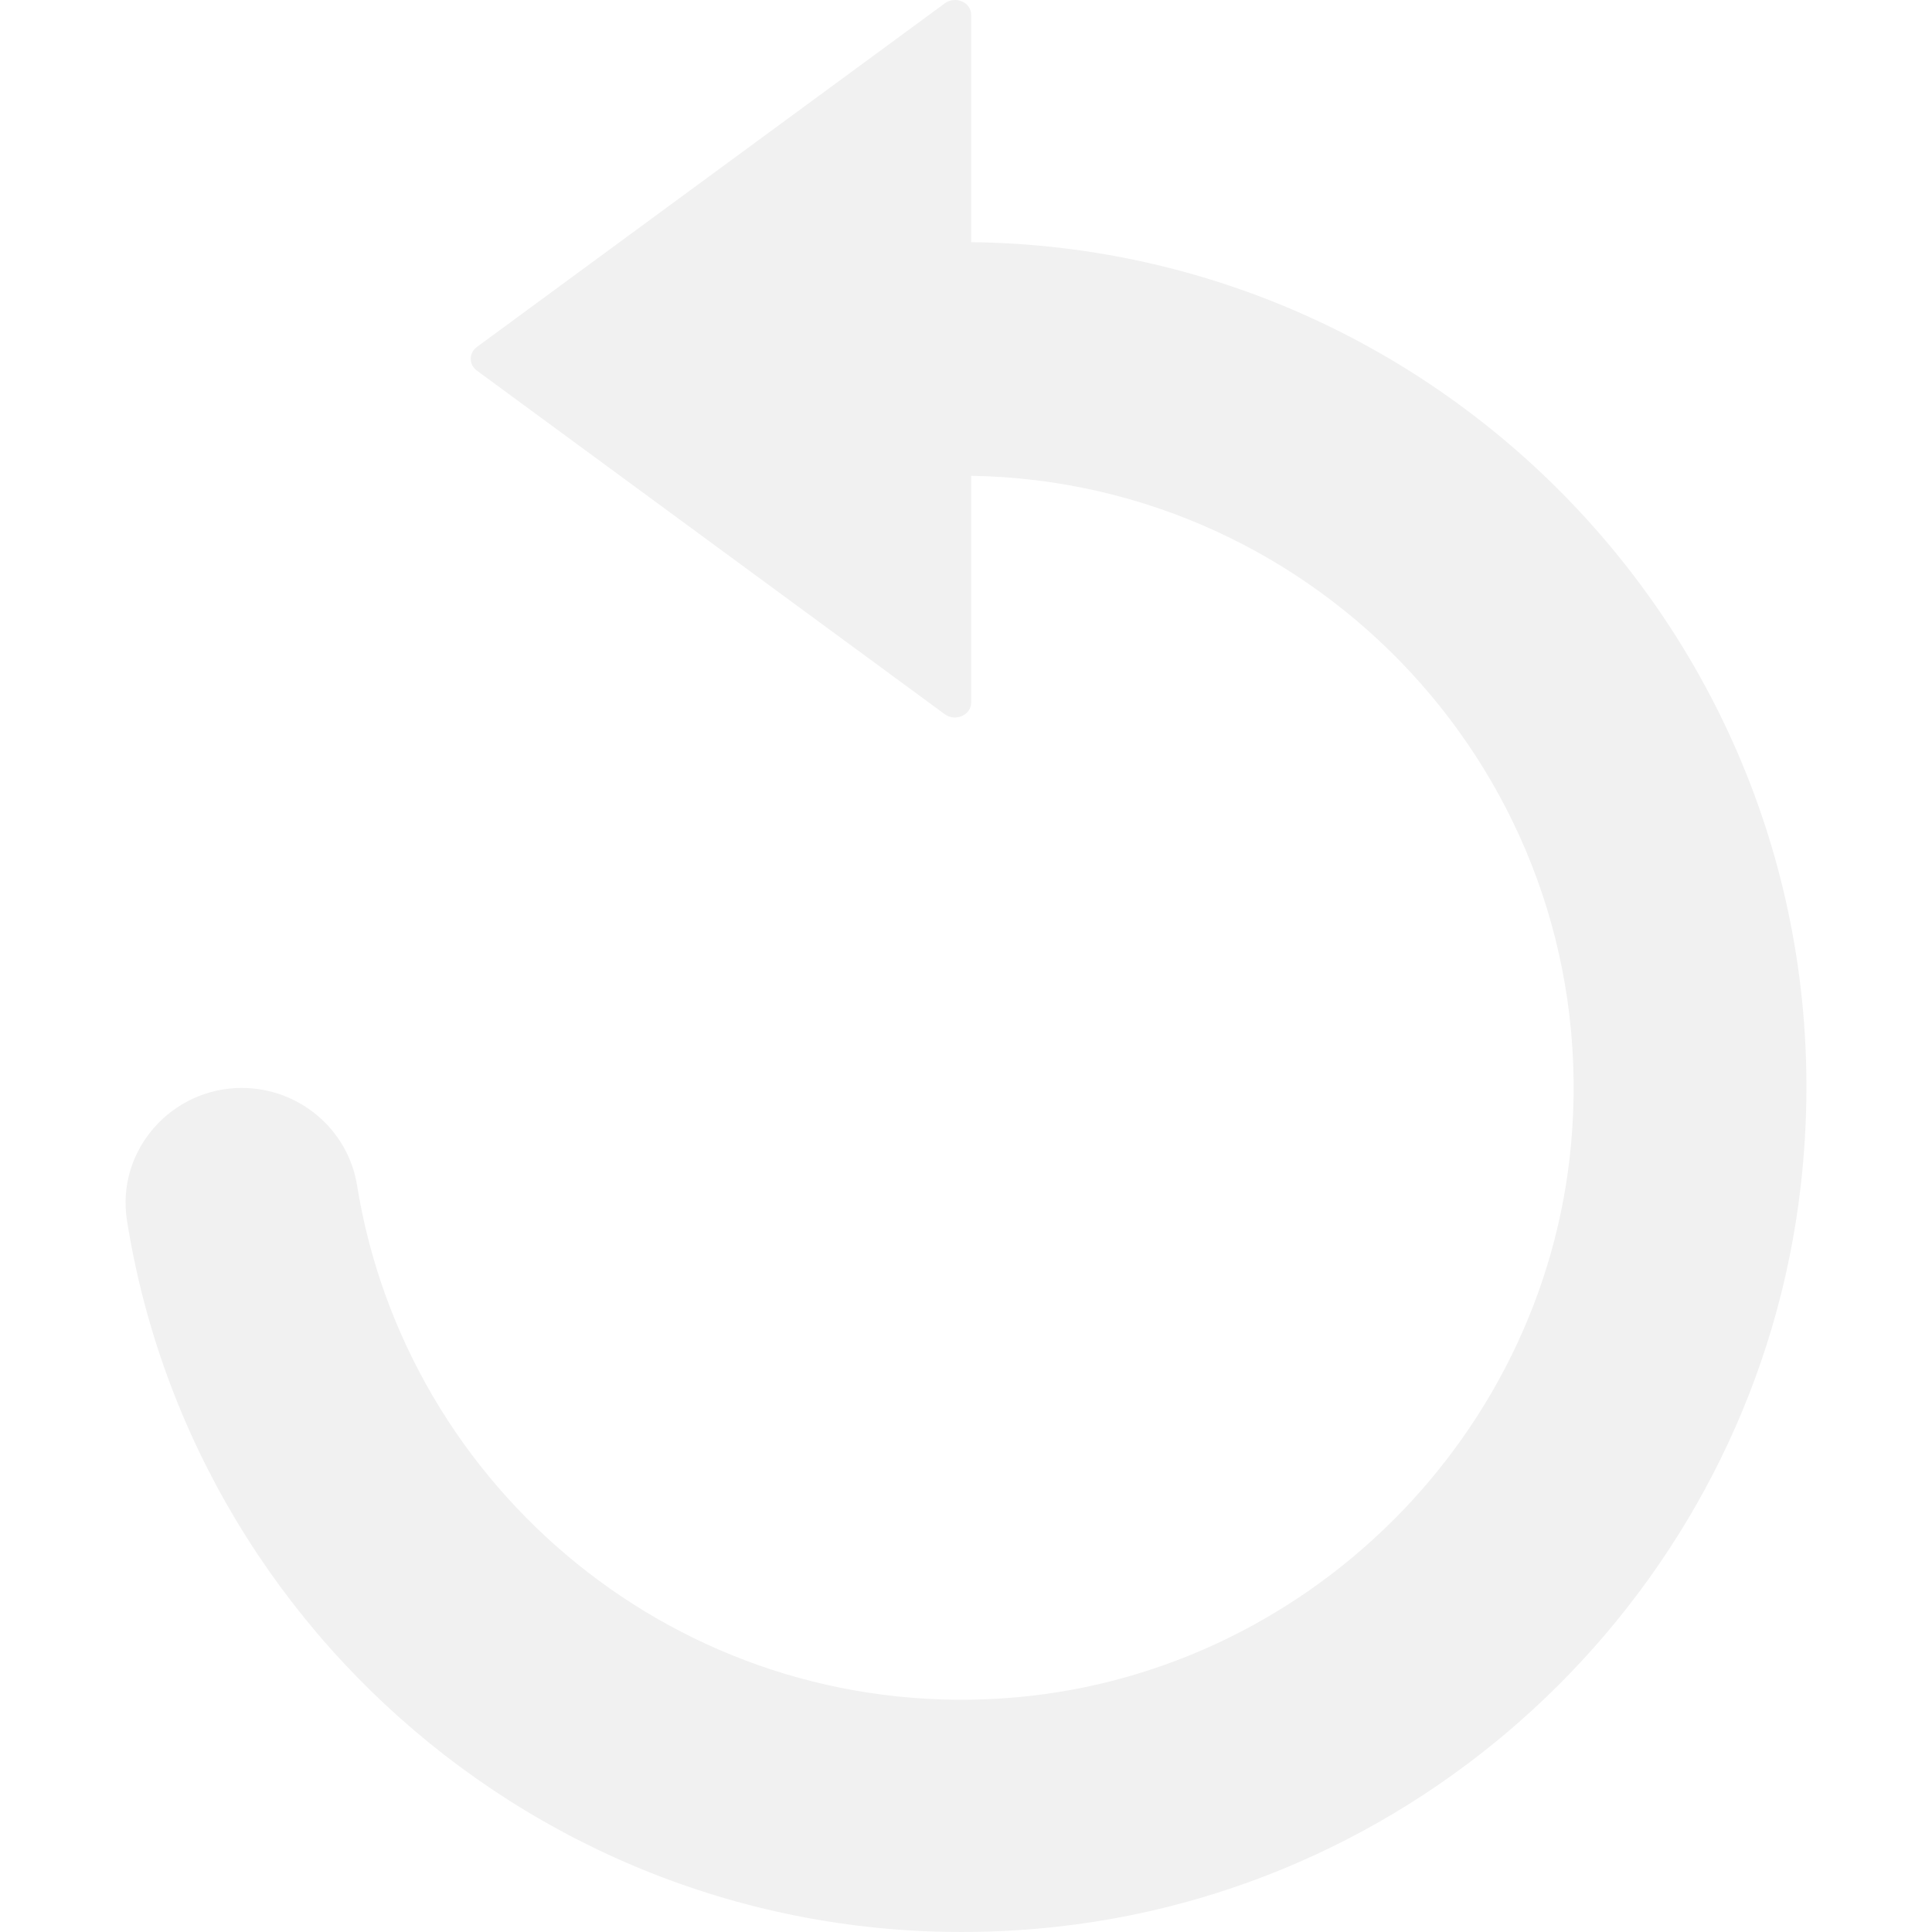
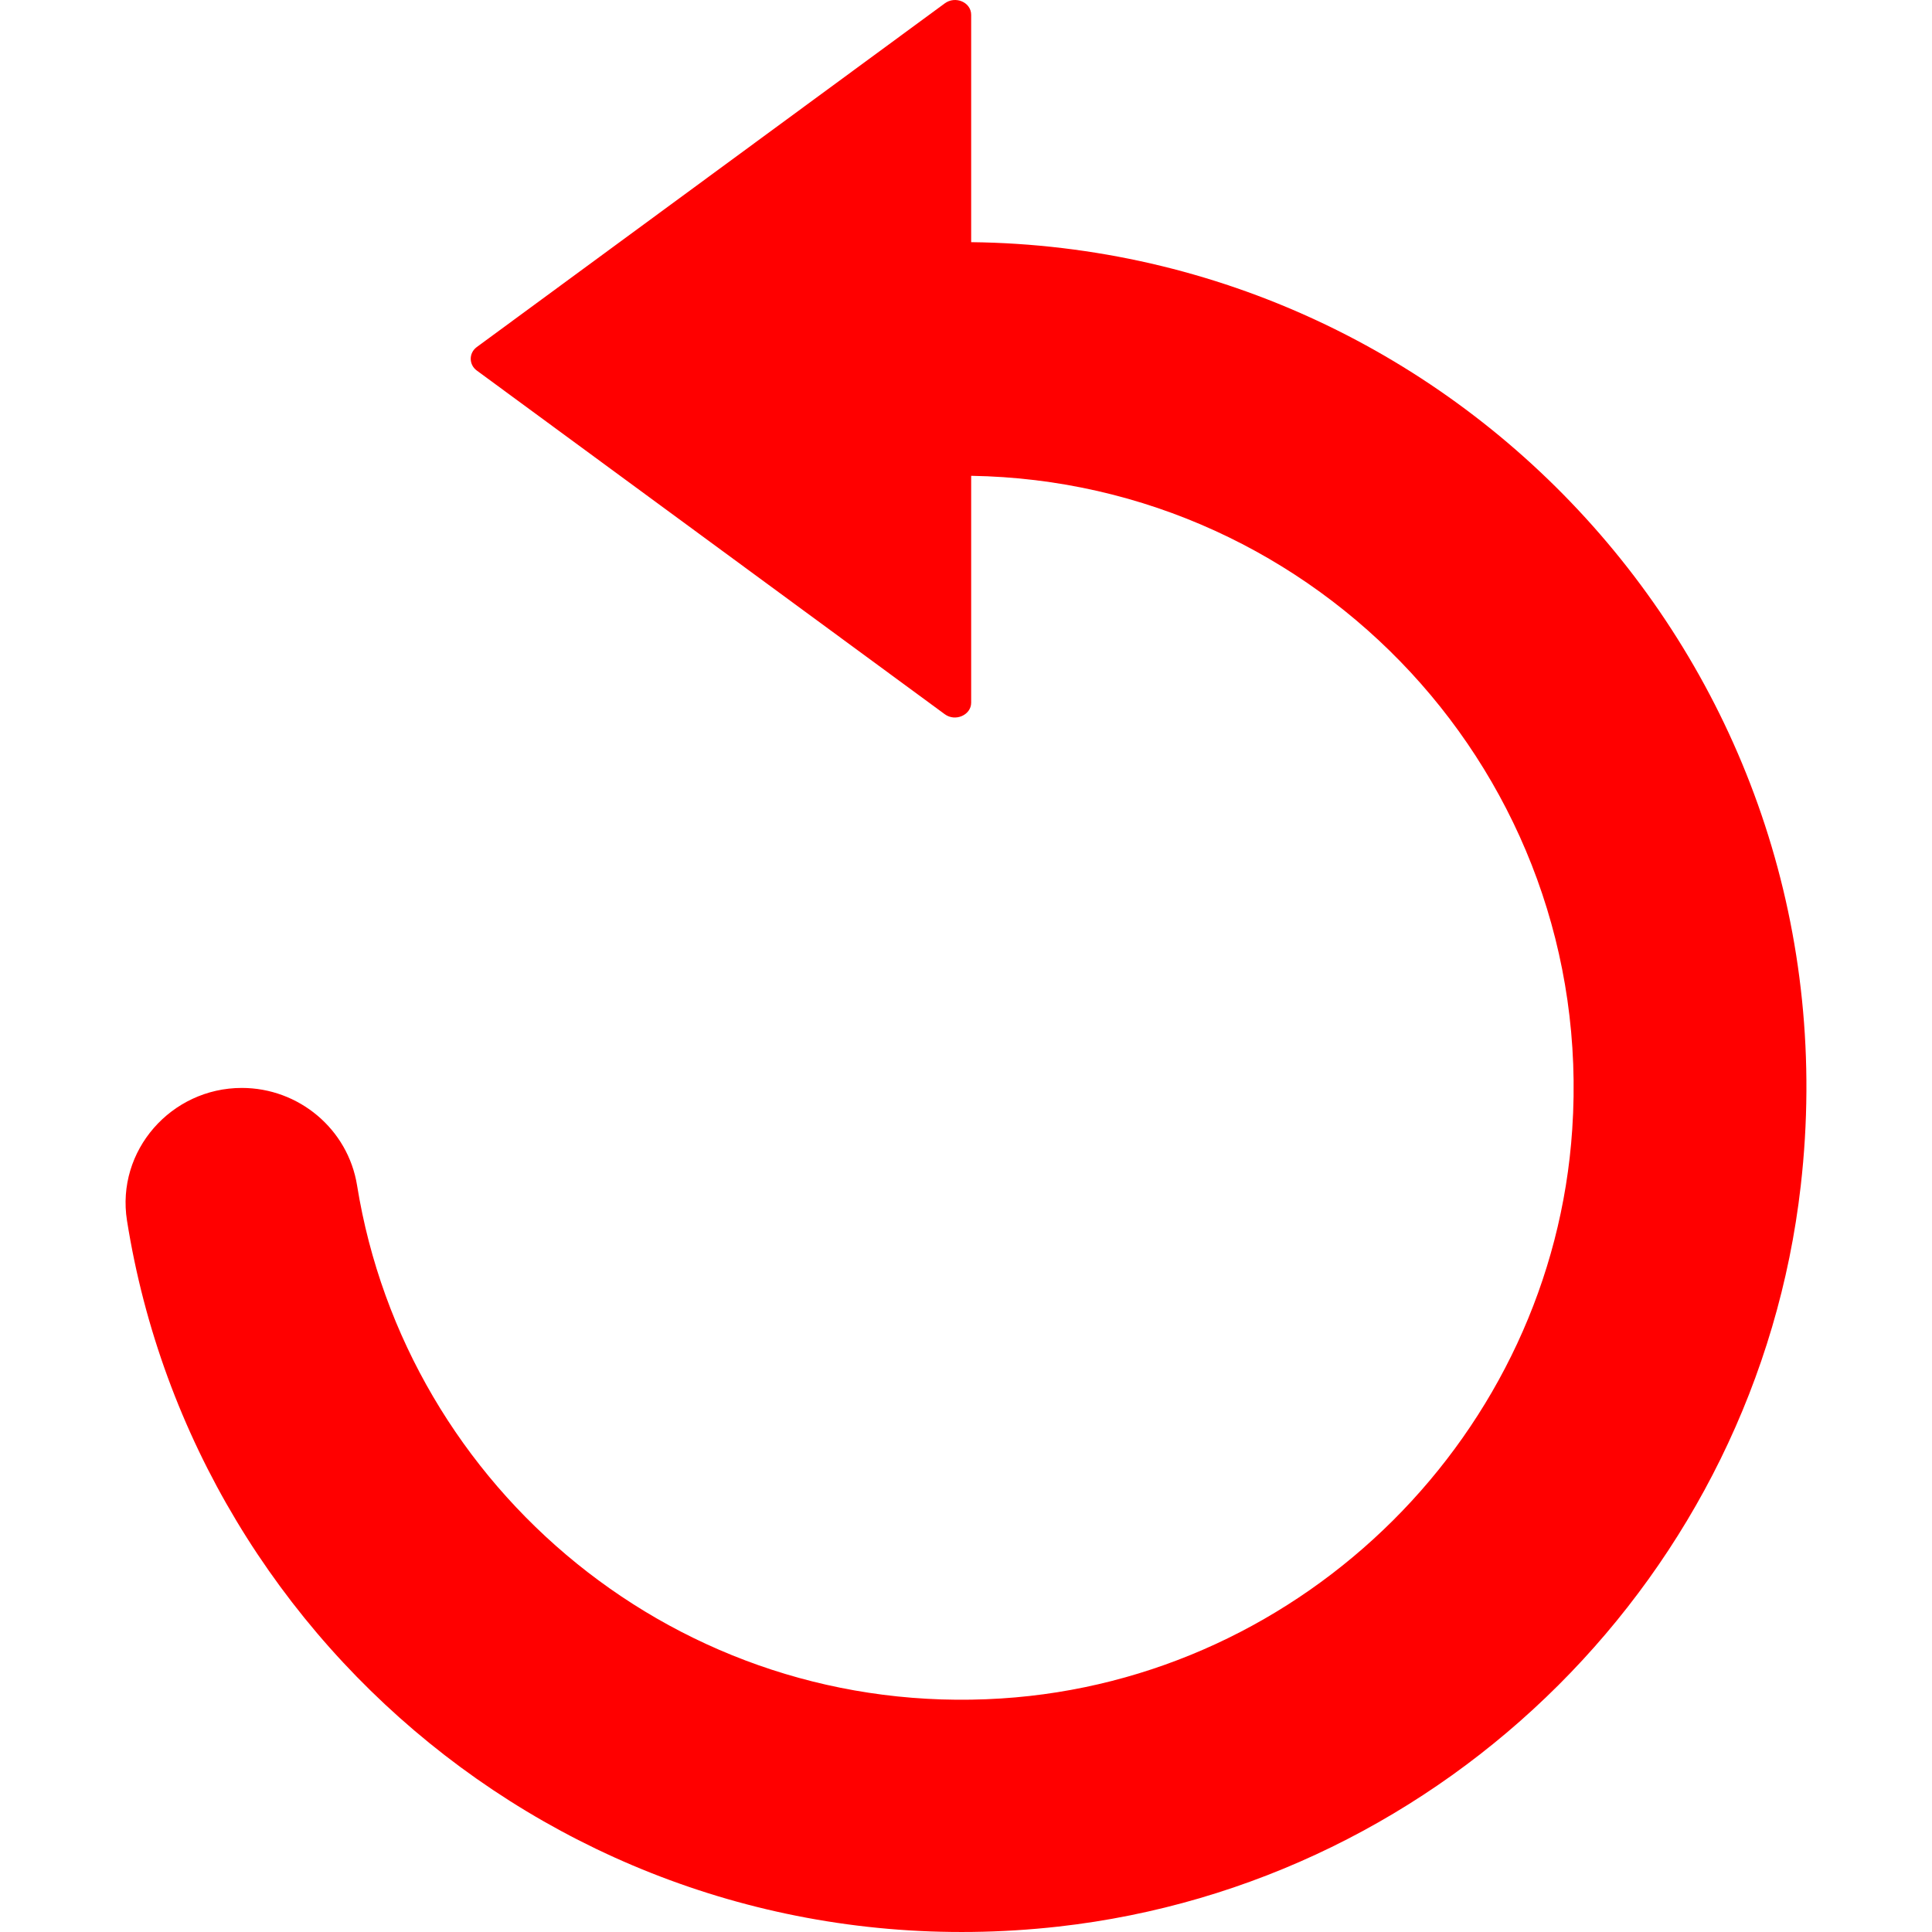
- <svg xmlns="http://www.w3.org/2000/svg" version="1.1" id="Capa_1" x="0px" y="0px" viewBox="0 0 489.533 489.533" style="fill:#f1f1f1" xml:space="preserve">
+ <svg xmlns="http://www.w3.org/2000/svg" version="1.1" id="Capa_1" x="0px" y="0px" viewBox="0 0 489.533 489.533" xml:space="preserve">
  <g>
-     <path d="M268.175,488.161c98.2-11,176.9-89.5,188.1-187.7c14.7-128.4-85.1-237.7-210.2-239.1v-57.6c0-3.2-4-4.9-6.7-2.9   l-118.6,87.1c-2,1.5-2,4.4,0,5.9l118.6,87.1c2.7,2,6.7,0.2,6.7-2.9v-57.5c87.9,1.4,158.3,76.2,152.3,165.6   c-5.1,76.9-67.8,139.3-144.7,144.2c-81.5,5.2-150.8-53-163.2-130c-2.3-14.3-14.8-24.7-29.2-24.7c-17.9,0-31.9,15.9-29.1,33.6   C49.575,418.961,150.875,501.261,268.175,488.161z" />
+     <path fill="red" d="M268.175,488.161c98.2-11,176.9-89.5,188.1-187.7c14.7-128.4-85.1-237.7-210.2-239.1v-57.6c0-3.2-4-4.9-6.7-2.9   l-118.6,87.1c-2,1.5-2,4.4,0,5.9l118.6,87.1c2.7,2,6.7,0.2,6.7-2.9v-57.5c87.9,1.4,158.3,76.2,152.3,165.6   c-5.1,76.9-67.8,139.3-144.7,144.2c-81.5,5.2-150.8-53-163.2-130c-2.3-14.3-14.8-24.7-29.2-24.7c-17.9,0-31.9,15.9-29.1,33.6   C49.575,418.961,150.875,501.261,268.175,488.161z" />
  </g>
-   <g>
- </g>
-   <g>
- </g>
-   <g>
- </g>
-   <g>
- </g>
-   <g>
- </g>
-   <g>
- </g>
-   <g>
- </g>
-   <g>
- </g>
-   <g>
- </g>
-   <g>
- </g>
-   <g>
- </g>
-   <g>
- </g>
-   <g>
- </g>
-   <g>
- </g>
-   <g>
- </g>
</svg>
